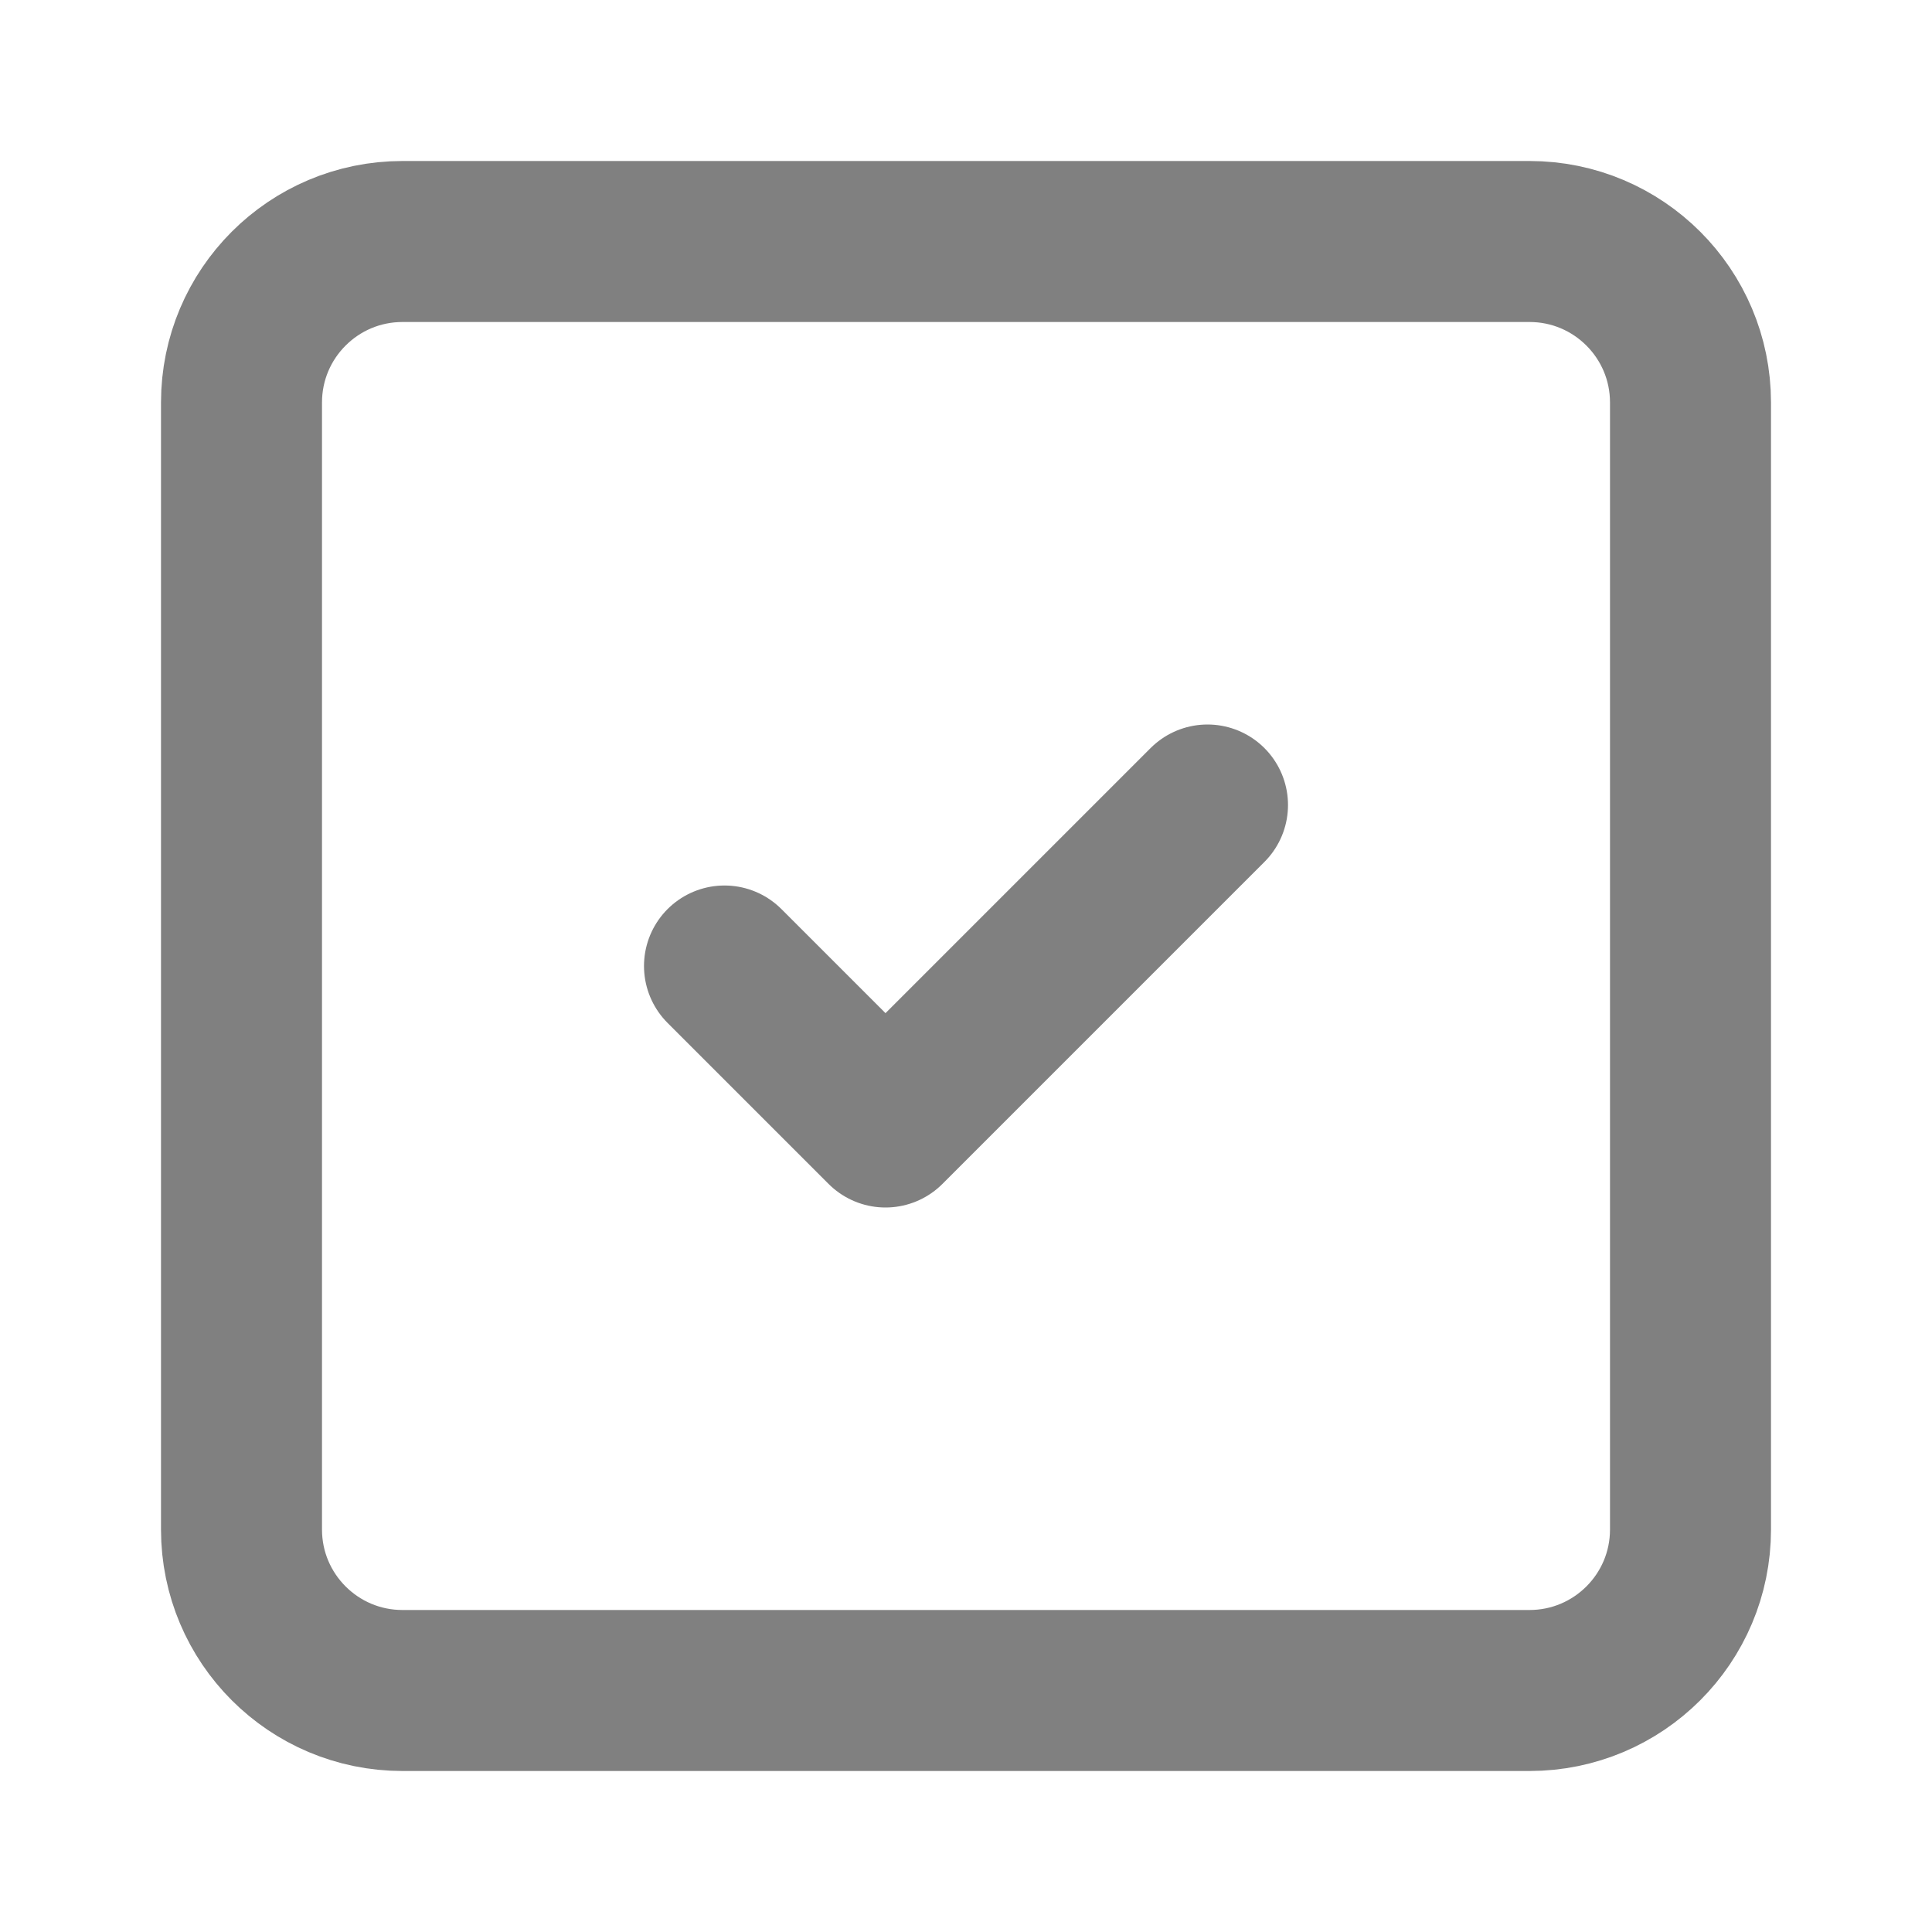
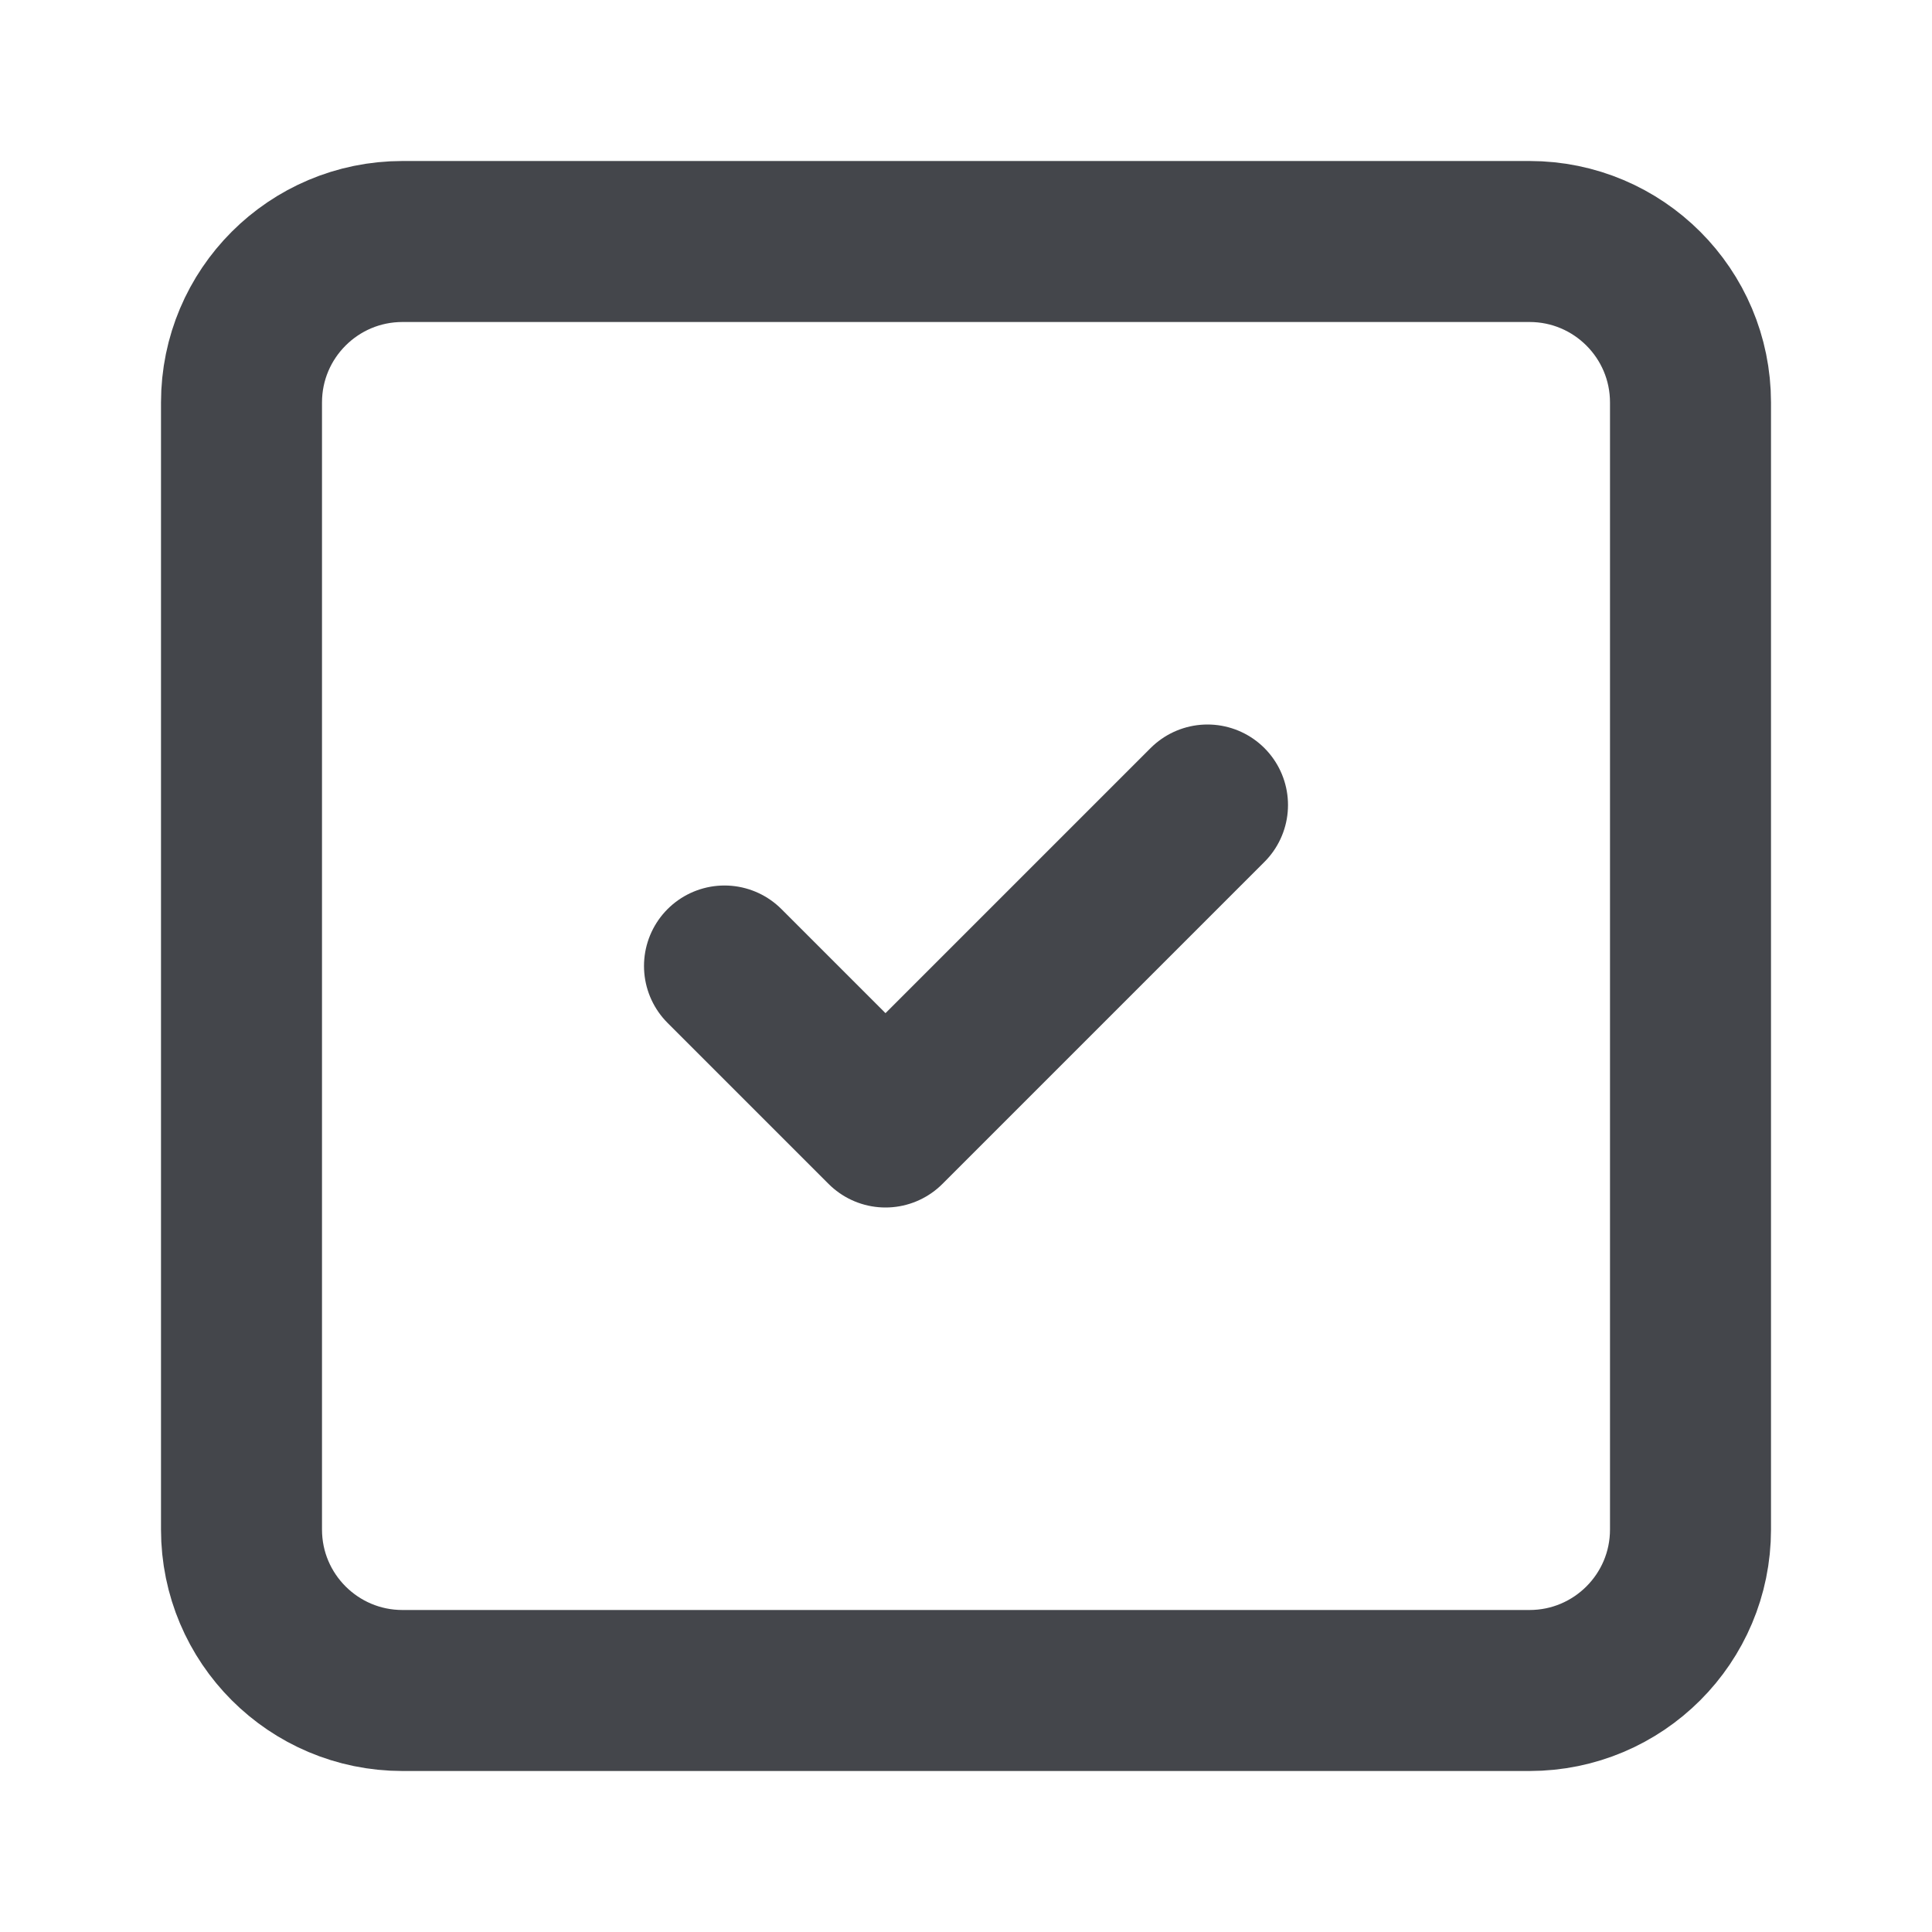
- <svg xmlns="http://www.w3.org/2000/svg" width="16" height="16" viewBox="0 0 24 24" fill="none" stroke="#808080" stroke-width="2" stroke-linecap="round" stroke-linejoin="round">
+ <svg xmlns="http://www.w3.org/2000/svg" width="16" height="16" viewBox="0 0 24 24" fill="none" stroke="#44464b" stroke-width="2" stroke-linecap="round" stroke-linejoin="round">
  <rect width="18" height="18" x="3" y="3" rx="2" />
  <path d="m9 12 2 2 4-4" />
</svg>
